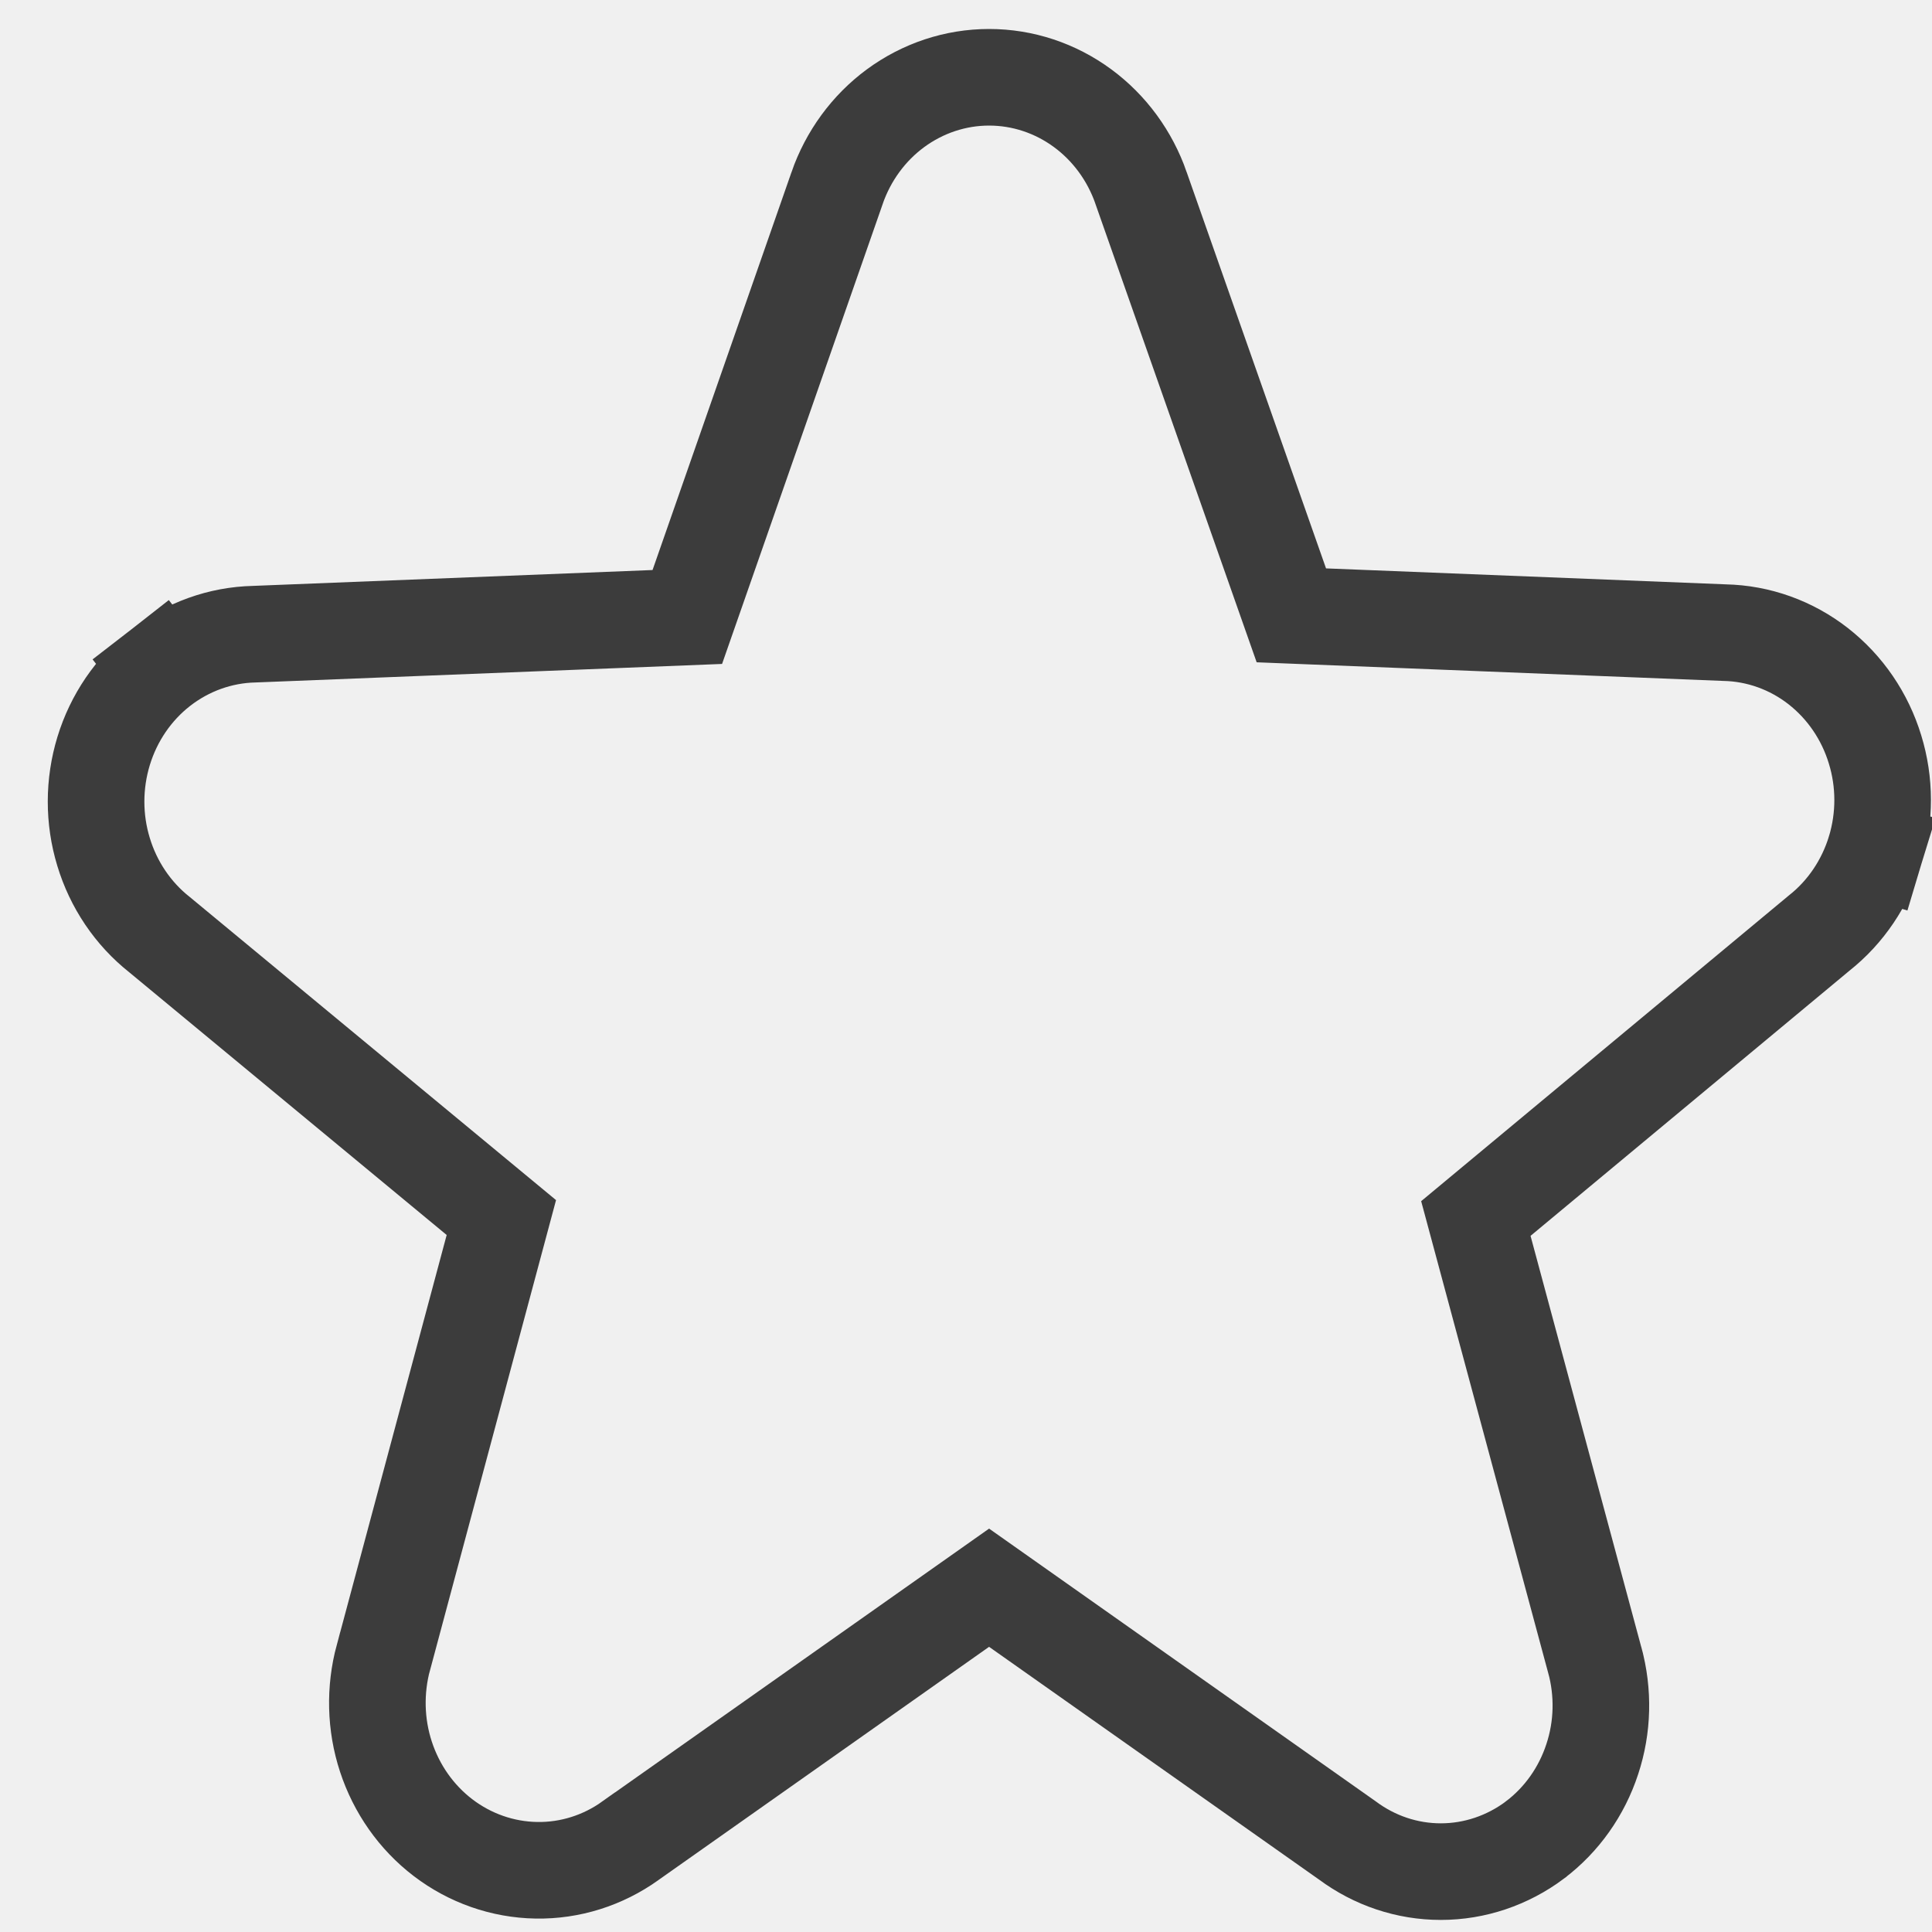
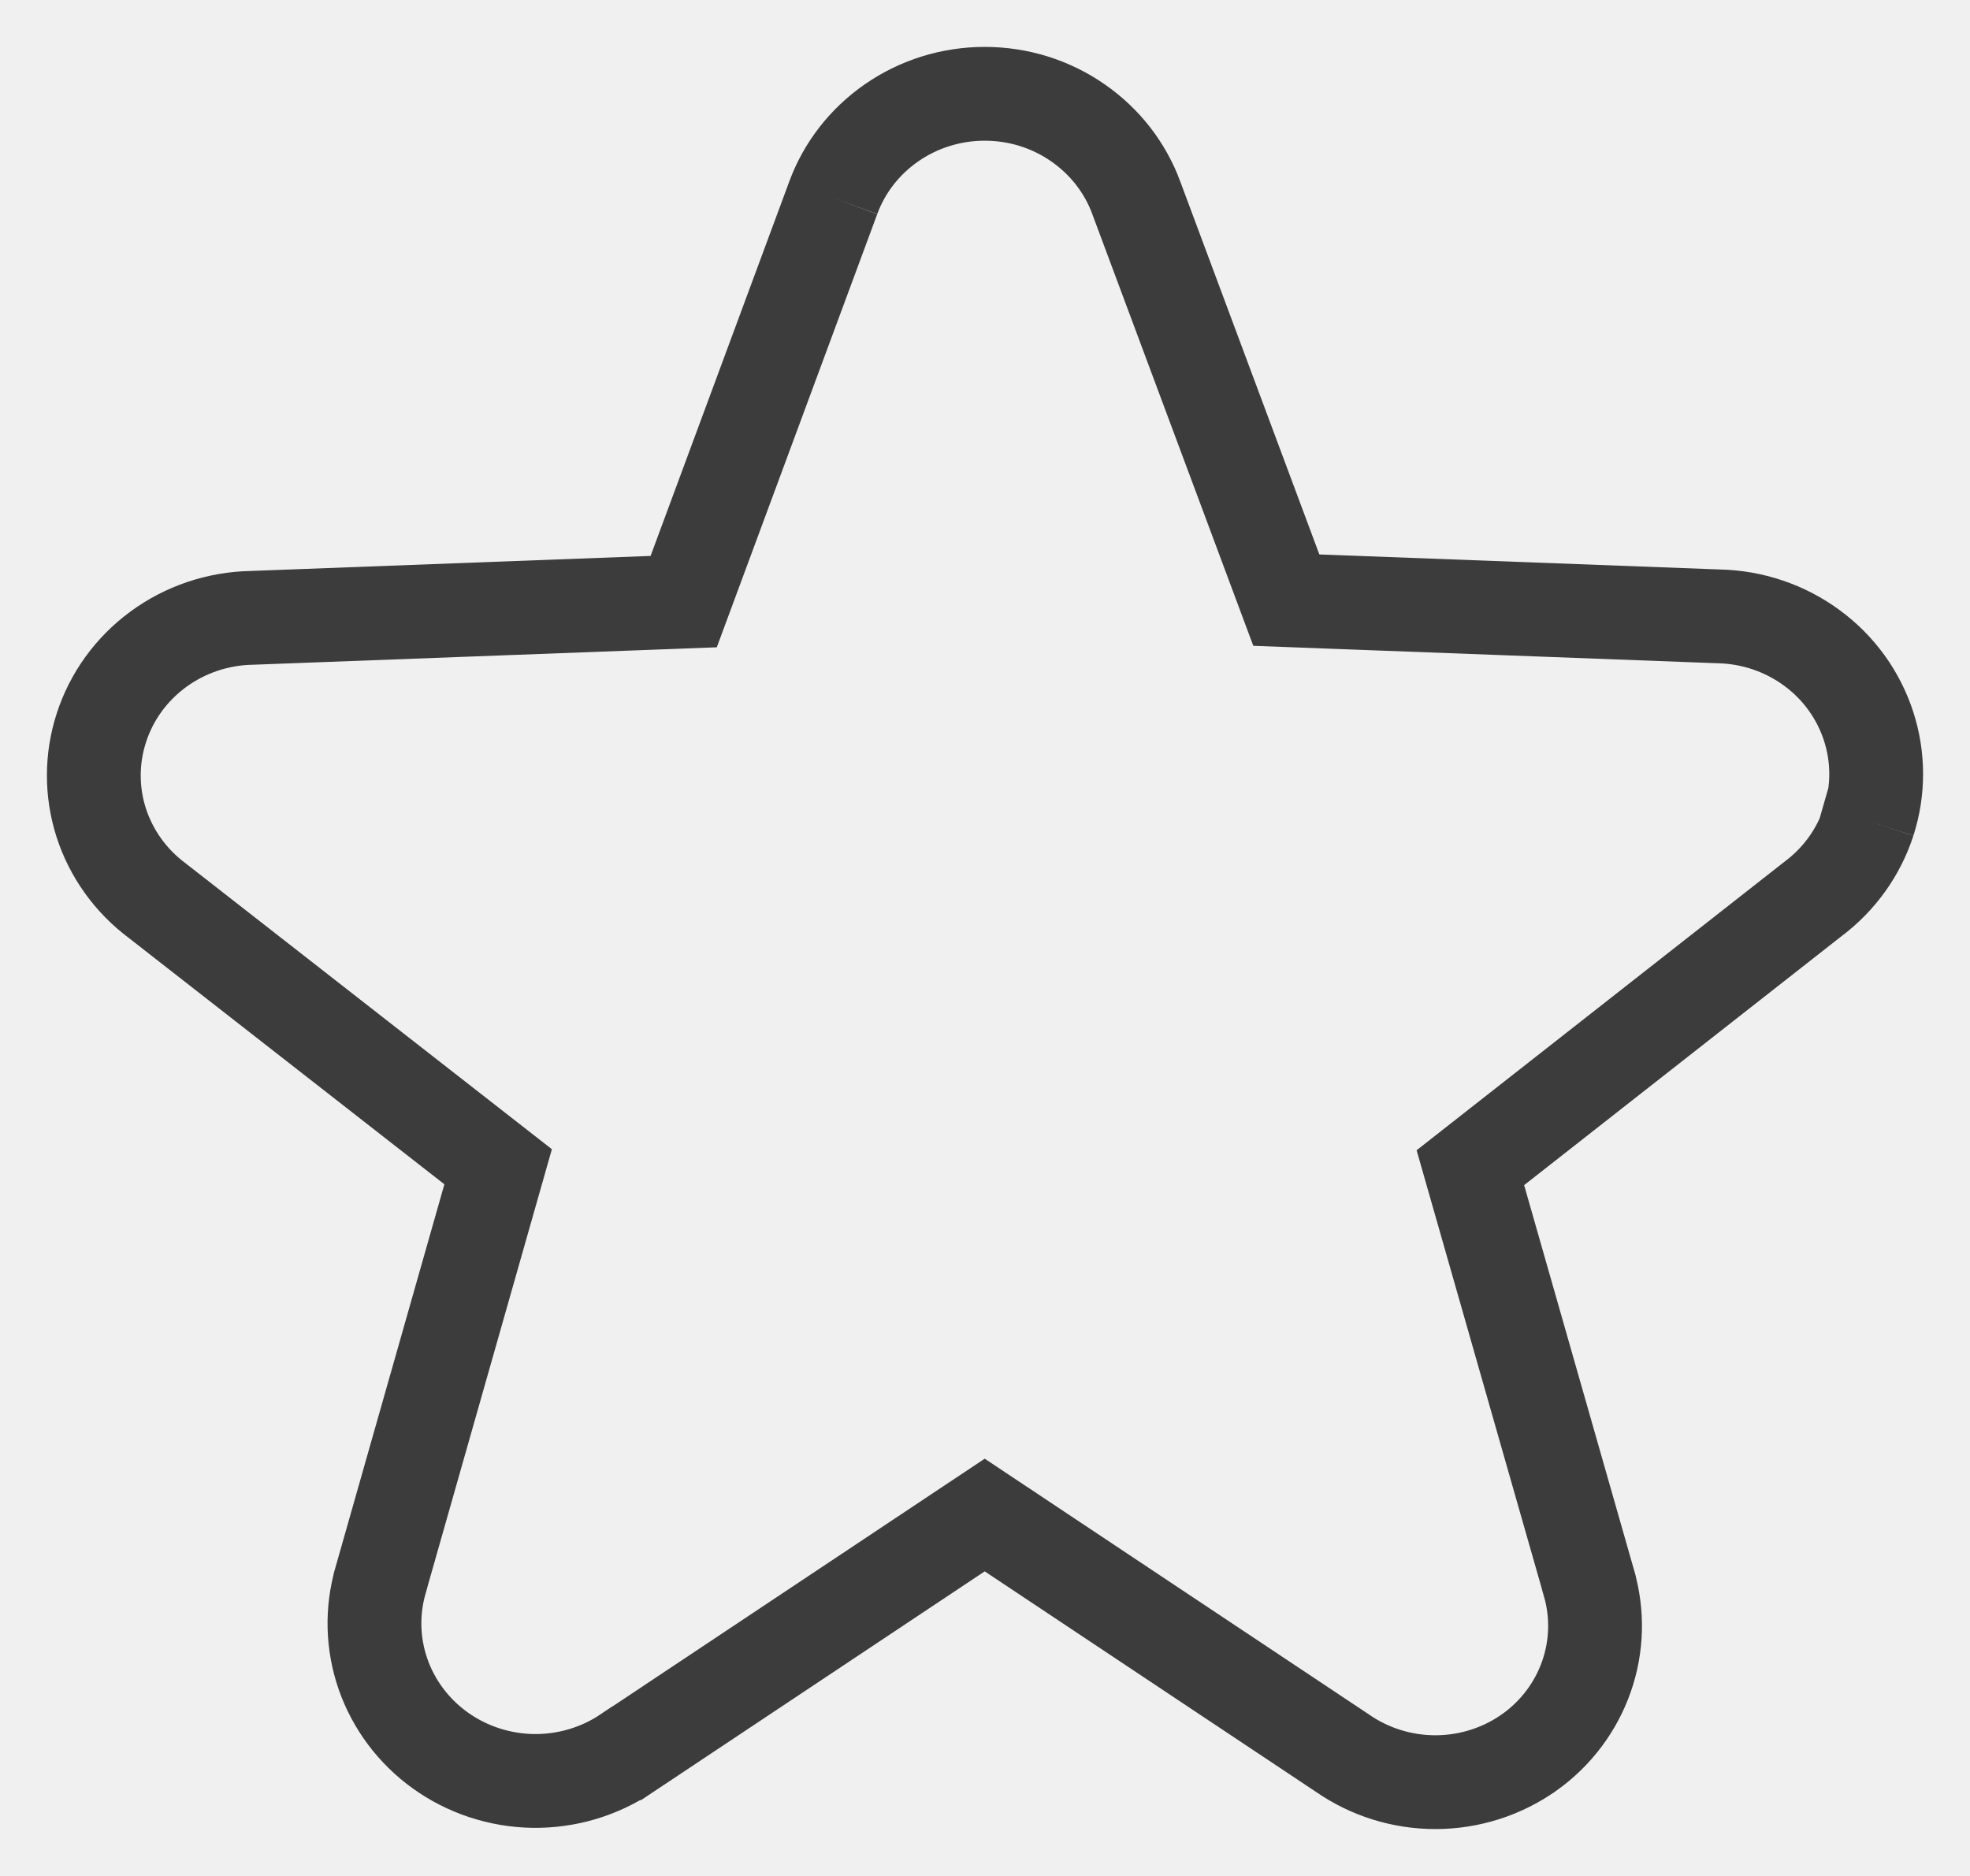
- <svg xmlns="http://www.w3.org/2000/svg" width="20" height="20" viewBox="0 0 20 20" fill="none">
-   <path d="M6.526 19.055L10.239 16.436L13.949 19.053C14.229 19.261 14.566 19.375 14.915 19.375C15.267 19.375 15.606 19.259 15.888 19.049L15.89 19.047C16.168 18.837 16.374 18.544 16.483 18.211C16.593 17.879 16.601 17.521 16.509 17.184C16.509 17.183 16.508 17.183 16.508 17.182L15.278 12.614L18.832 9.659C19.108 9.441 19.309 9.14 19.412 8.802L18.933 8.657L19.412 8.802C19.515 8.462 19.515 8.097 19.41 7.757C19.306 7.416 19.102 7.115 18.822 6.896C18.544 6.679 18.204 6.556 17.851 6.549L13.368 6.37L11.812 1.946C11.812 1.945 11.812 1.945 11.812 1.945C11.697 1.615 11.487 1.326 11.207 1.12C10.926 0.913 10.588 0.8 10.239 0.8C9.89 0.8 9.553 0.913 9.271 1.12C8.991 1.326 8.781 1.615 8.666 1.945C8.666 1.945 8.666 1.945 8.666 1.946L7.115 6.387L2.632 6.565C2.279 6.573 1.94 6.696 1.661 6.913L1.969 7.307L1.661 6.913C1.381 7.131 1.177 7.433 1.073 7.773C0.969 8.113 0.968 8.479 1.072 8.819C1.174 9.157 1.376 9.458 1.652 9.676L5.19 12.604L3.97 17.156C3.97 17.156 3.969 17.157 3.969 17.157C3.878 17.494 3.886 17.853 3.995 18.185C4.104 18.518 4.309 18.812 4.587 19.024C4.865 19.236 5.202 19.355 5.552 19.361C5.901 19.367 6.241 19.259 6.525 19.056C6.526 19.056 6.526 19.056 6.526 19.055Z" stroke="#3C3C3C" />
+ <svg xmlns="http://www.w3.org/2000/svg" width="21" height="20" viewBox="0 0 21 20" fill="none">
+   <g clip-path="url(#clip0_303_4272)">
+     <path d="M19.921 8.755C19.815 9.082 19.609 9.373 19.325 9.585L15.674 12.449L16.938 16.876C16.938 16.876 16.938 16.877 16.938 16.877C17.033 17.204 17.024 17.551 16.912 17.872C16.8 18.195 16.588 18.479 16.302 18.683L16.3 18.684C16.011 18.888 15.662 19 15.301 19C14.943 19 14.596 18.89 14.308 18.689L10.497 16.152L6.683 18.691C6.683 18.691 6.682 18.691 6.682 18.691C6.39 18.888 6.04 18.992 5.682 18.987C5.323 18.981 4.977 18.866 4.691 18.66C4.406 18.455 4.195 18.17 4.083 17.848C3.971 17.526 3.962 17.178 4.056 16.851C4.056 16.851 4.056 16.85 4.056 16.85L5.31 12.439L1.676 9.602C1.392 9.39 1.185 9.099 1.079 8.771C0.973 8.441 0.974 8.087 1.081 7.758C1.188 7.428 1.397 7.136 1.685 6.924M19.921 8.755L19.429 8.614M19.921 8.755C20.027 8.425 20.026 8.071 19.919 7.742C19.812 7.412 19.603 7.119 19.315 6.908C19.029 6.697 18.68 6.578 18.317 6.571L13.712 6.398L12.113 2.11C12.113 2.11 12.113 2.11 12.113 2.109C11.995 1.79 11.78 1.51 11.491 1.31C11.203 1.109 10.856 1 10.497 1C10.139 1 9.792 1.109 9.503 1.31C9.215 1.51 8.999 1.79 8.882 2.11M1.685 6.924C1.971 6.713 2.32 6.594 2.683 6.587L7.288 6.414L8.882 2.11M1.685 6.924L2.001 7.306M8.882 2.11C8.882 2.11 8.882 2.11 8.882 2.11Z" stroke="#3C3C3C" />
+   </g>
+   <defs>
+     <clipPath id="clip0_303_4272">
+       <rect width="21" height="20" fill="white" />
+     </clipPath>
+   </defs>
</svg>
